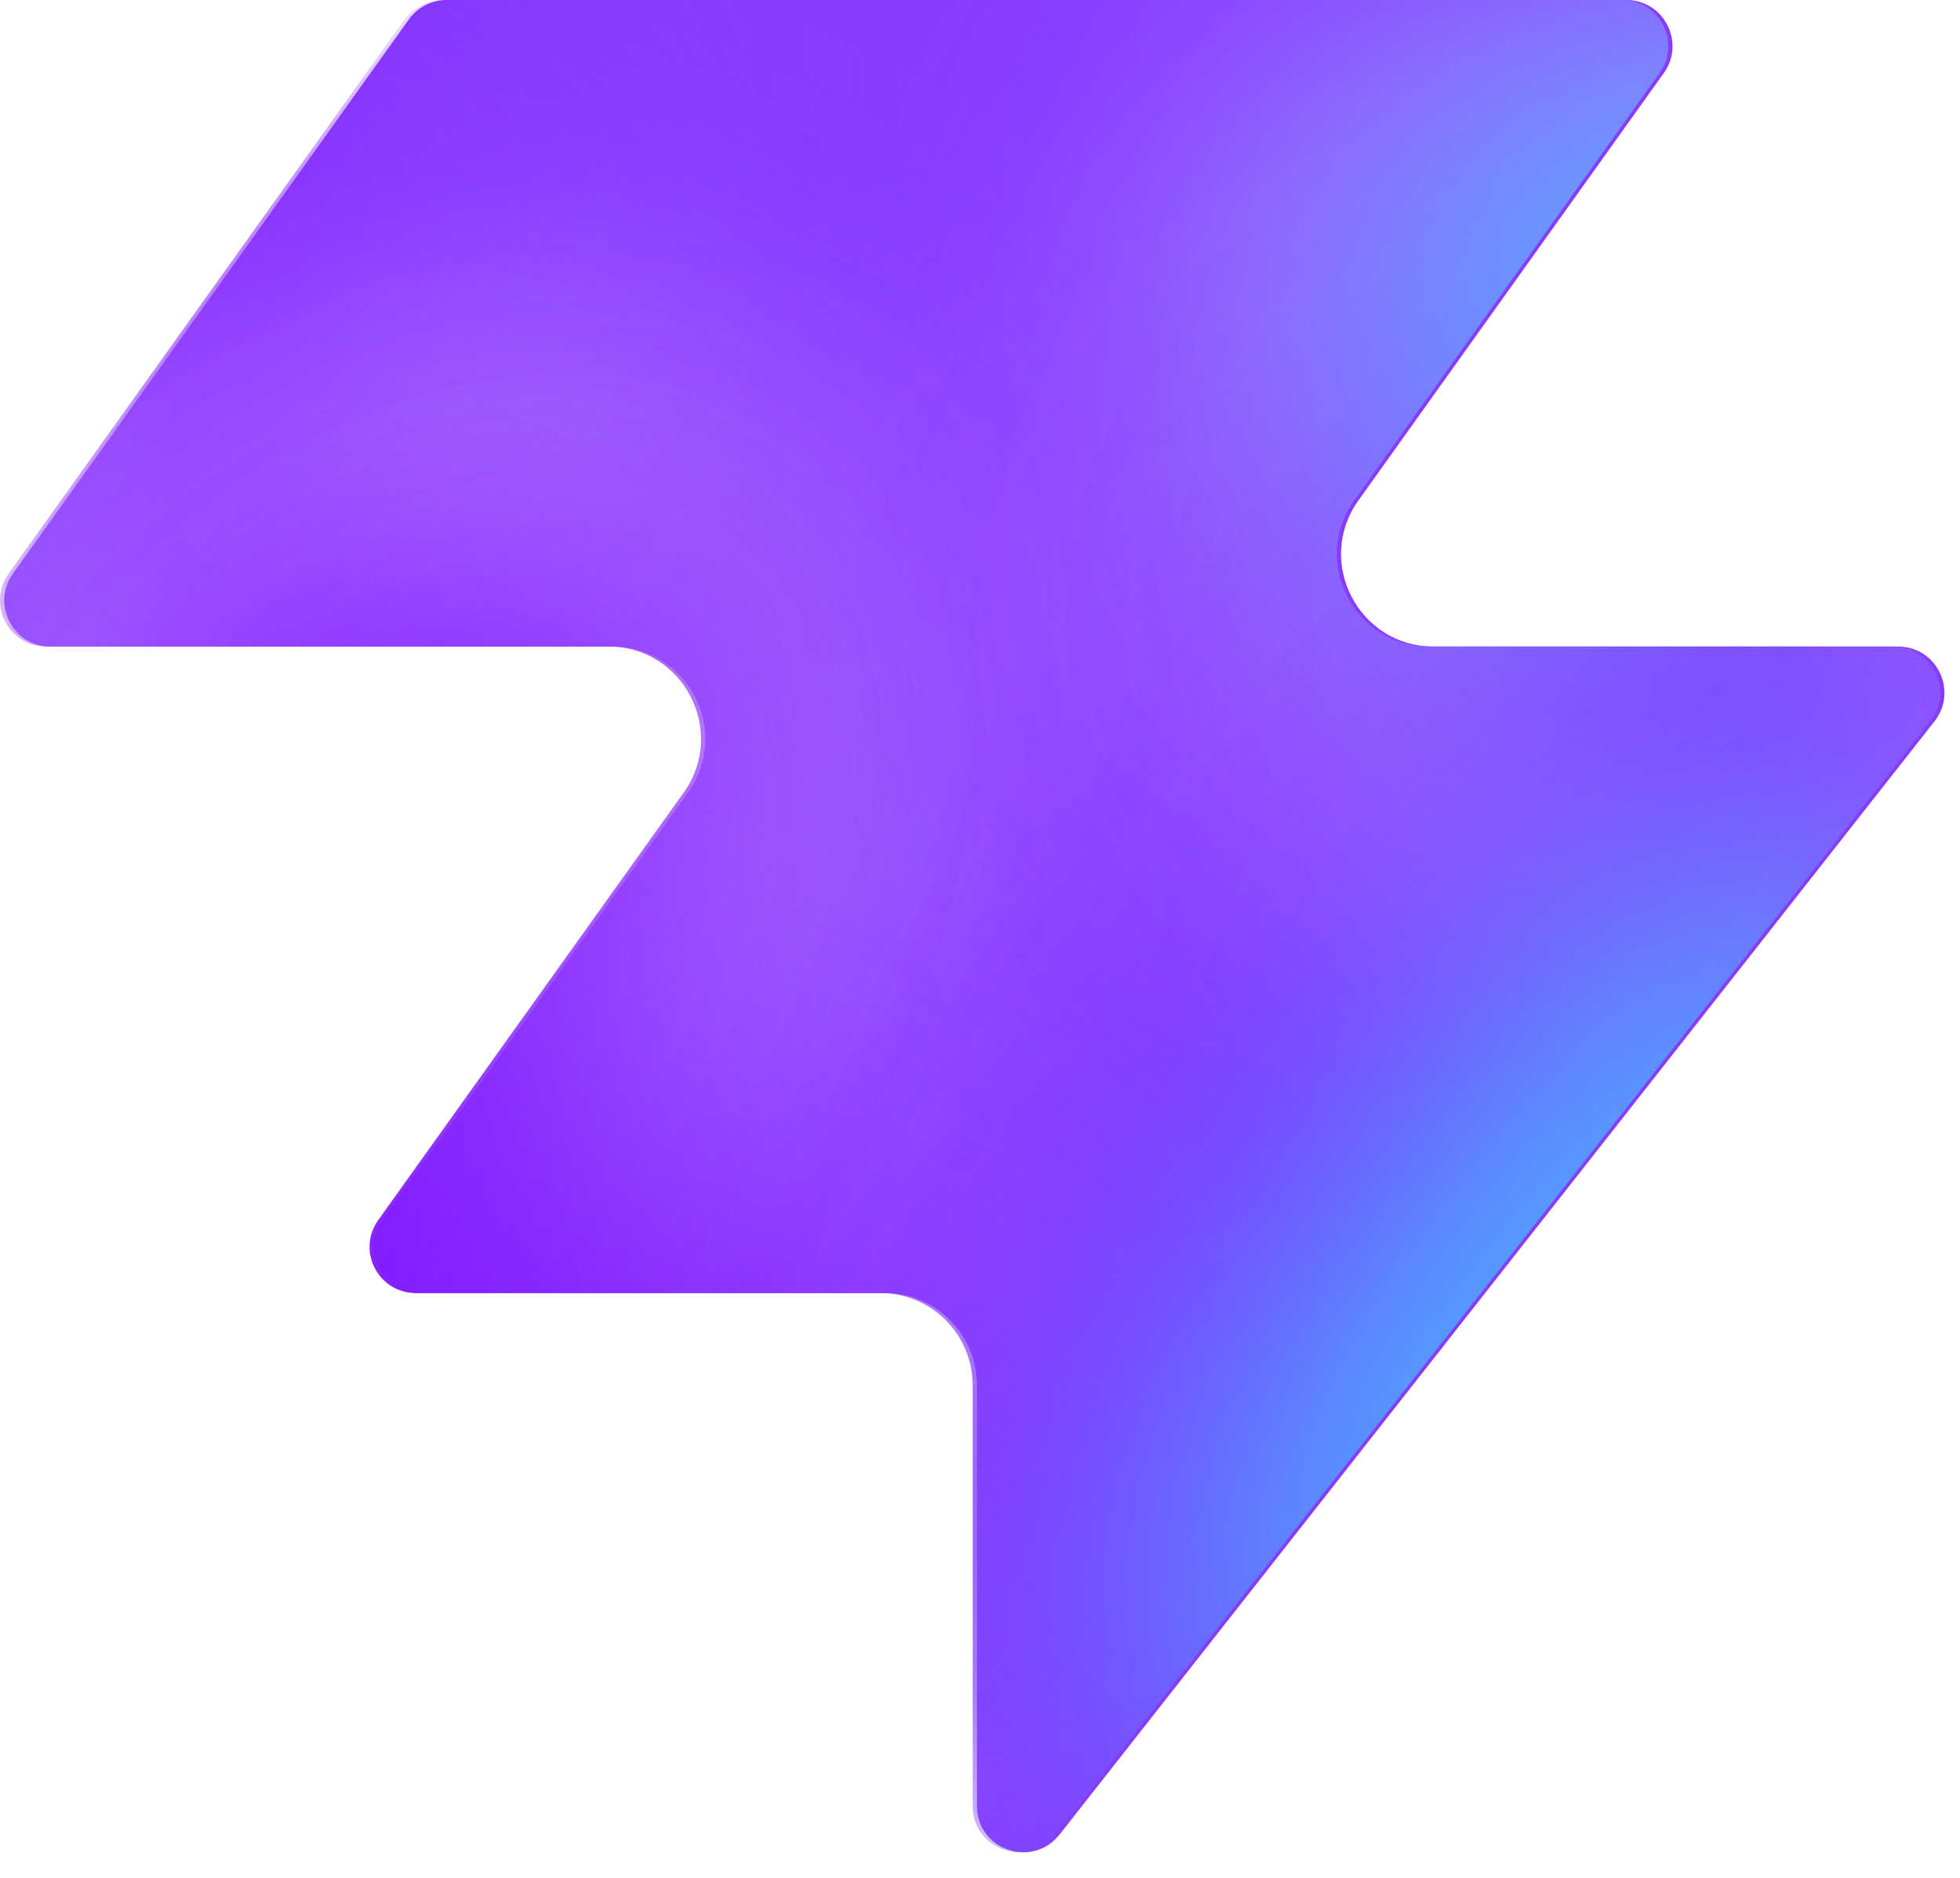
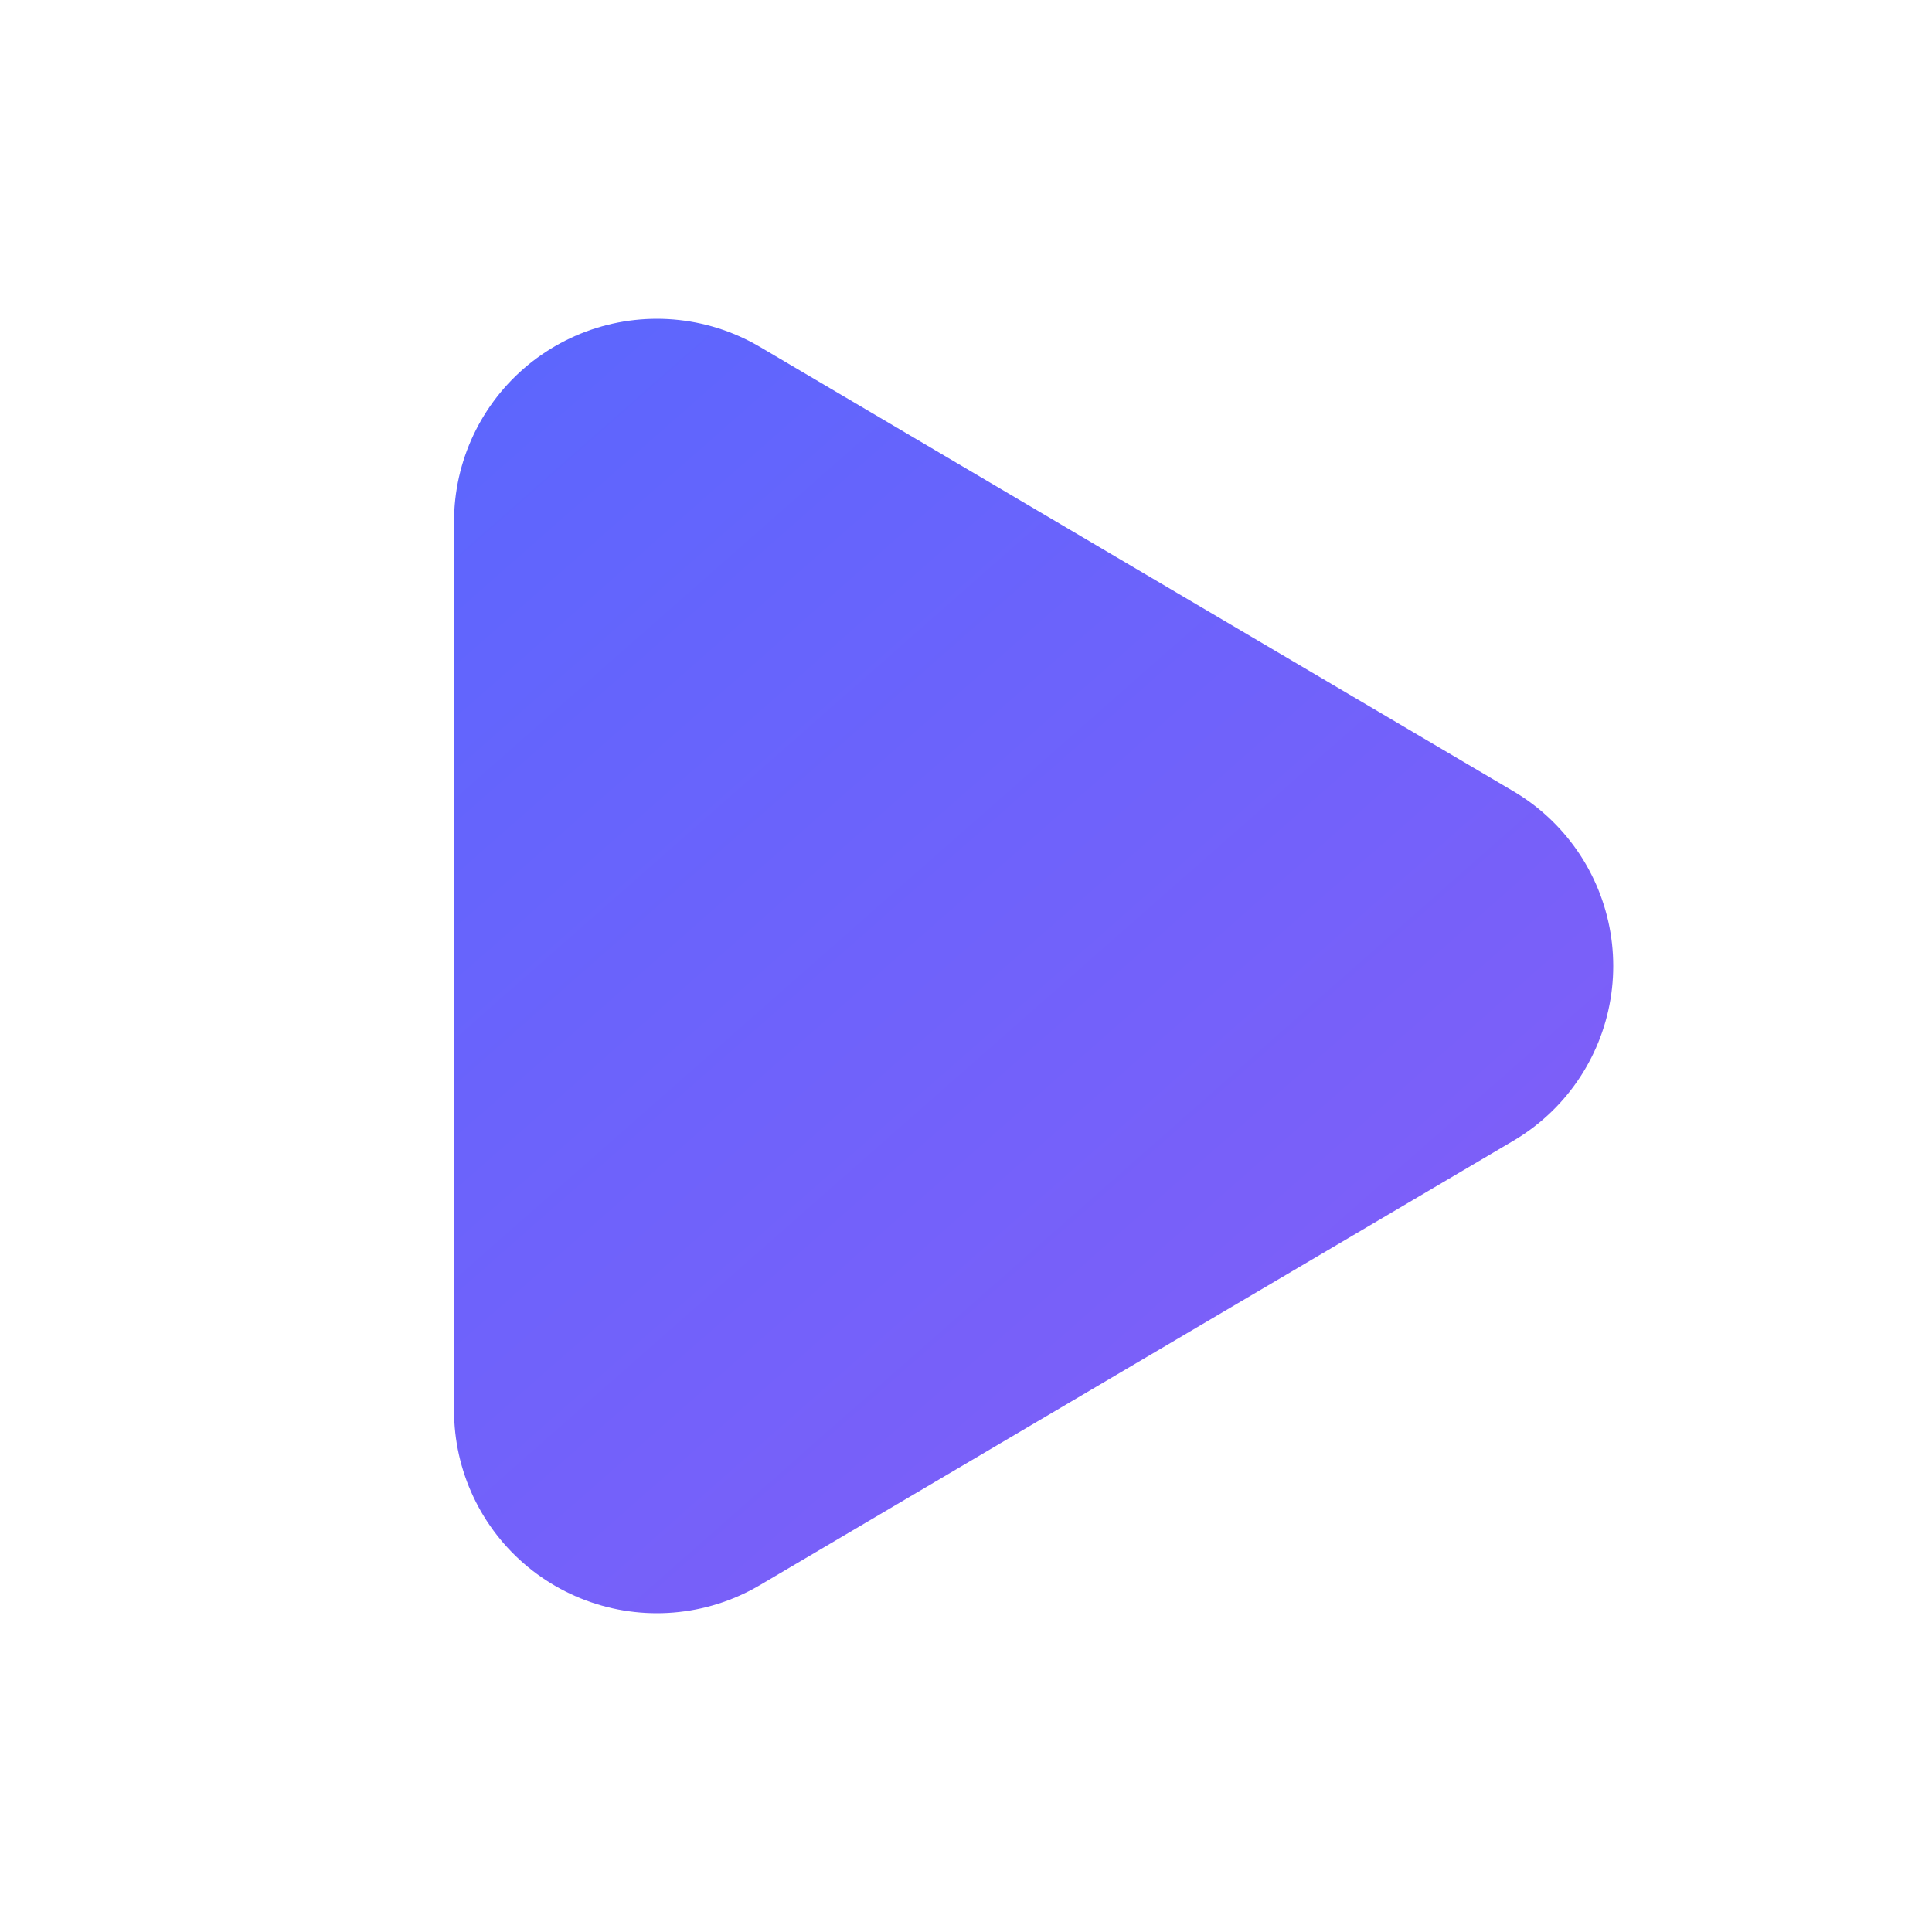
- <svg xmlns="http://www.w3.org/2000/svg" width="48" height="46" fill="none" viewBox="0 0 48 46">
-   <path fill="#863bff" d="M25.946 44.938c-.664.845-2.021.375-2.021-.698V33.937a2.26 2.26 0 0 0-2.262-2.262H10.287c-.92 0-1.456-1.04-.92-1.788l7.48-10.471c1.07-1.497 0-3.578-1.842-3.578H1.237c-.92 0-1.456-1.04-.92-1.788L10.013.474c.214-.297.556-.474.92-.474h28.894c.92 0 1.456 1.04.92 1.788l-7.48 10.471c-1.07 1.498 0 3.579 1.842 3.579h11.377c.943 0 1.473 1.088.89 1.83L25.947 44.94z" style="fill:#863bff;fill:color(display-p3 .525 .23 1);fill-opacity:1" />
-   <mask id="a" width="48" height="46" x="0" y="0" maskUnits="userSpaceOnUse" style="mask-type:alpha">
-     <path fill="#000" d="M25.842 44.938c-.664.844-2.021.375-2.021-.698V33.937a2.26 2.26 0 0 0-2.262-2.262H10.183c-.92 0-1.456-1.04-.92-1.788l7.48-10.471c1.07-1.498 0-3.579-1.842-3.579H1.133c-.92 0-1.456-1.04-.92-1.787L9.91.473c.214-.297.556-.474.92-.474h28.894c.92 0 1.456 1.04.92 1.788l-7.48 10.471c-1.07 1.498 0 3.578 1.842 3.578h11.377c.943 0 1.473 1.088.89 1.832L25.843 44.94z" style="fill:#000;fill-opacity:1" />
-   </mask>
-   <g mask="url(#a)">
-     <g filter="url(#b)">
-       <ellipse cx="5.508" cy="14.704" fill="#ede6ff" rx="5.508" ry="14.704" style="fill:#ede6ff;fill:color(display-p3 .927 .903 1);fill-opacity:1" transform="matrix(.00324 1 1 -.00324 -4.47 31.516)" />
-     </g>
-     <g filter="url(#c)">
-       <ellipse cx="10.399" cy="29.851" fill="#ede6ff" rx="10.399" ry="29.851" style="fill:#ede6ff;fill:color(display-p3 .927 .903 1);fill-opacity:1" transform="matrix(.00324 1 1 -.00324 -39.328 7.883)" />
-     </g>
-     <g filter="url(#d)">
-       <ellipse cx="5.508" cy="30.487" fill="#7e14ff" rx="5.508" ry="30.487" style="fill:#7e14ff;fill:color(display-p3 .492 .077 1);fill-opacity:1" transform="rotate(89.814 -25.913 -14.639)scale(1 -1)" />
-     </g>
-     <g filter="url(#e)">
-       <ellipse cx="5.508" cy="30.599" fill="#7e14ff" rx="5.508" ry="30.599" style="fill:#7e14ff;fill:color(display-p3 .492 .077 1);fill-opacity:1" transform="rotate(89.814 -32.644 -3.334)scale(1 -1)" />
-     </g>
-     <g filter="url(#f)">
-       <ellipse cx="5.508" cy="30.599" fill="#7e14ff" rx="5.508" ry="30.599" style="fill:#7e14ff;fill:color(display-p3 .492 .077 1);fill-opacity:1" transform="matrix(.00324 1 1 -.00324 -34.34 30.47)" />
-     </g>
-     <g filter="url(#g)">
-       <ellipse cx="14.072" cy="22.078" fill="#ede6ff" rx="14.072" ry="22.078" style="fill:#ede6ff;fill:color(display-p3 .927 .903 1);fill-opacity:1" transform="rotate(93.35 24.506 48.493)scale(-1 1)" />
-     </g>
-     <g filter="url(#h)">
-       <ellipse cx="3.47" cy="21.501" fill="#7e14ff" rx="3.47" ry="21.501" style="fill:#7e14ff;fill:color(display-p3 .492 .077 1);fill-opacity:1" transform="rotate(89.009 28.708 47.59)scale(-1 1)" />
-     </g>
-     <g filter="url(#i)">
-       <ellipse cx="3.47" cy="21.501" fill="#7e14ff" rx="3.47" ry="21.501" style="fill:#7e14ff;fill:color(display-p3 .492 .077 1);fill-opacity:1" transform="rotate(89.009 28.708 47.59)scale(-1 1)" />
-     </g>
-     <g filter="url(#j)">
-       <ellipse cx=".387" cy="8.972" fill="#7e14ff" rx="4.407" ry="29.108" style="fill:#7e14ff;fill:color(display-p3 .492 .077 1);fill-opacity:1" transform="rotate(39.51 .387 8.972)" />
-     </g>
-     <g filter="url(#k)">
-       <ellipse cx="47.523" cy="-6.092" fill="#7e14ff" rx="4.407" ry="29.108" style="fill:#7e14ff;fill:color(display-p3 .492 .077 1);fill-opacity:1" transform="rotate(37.892 47.523 -6.092)" />
-     </g>
-     <g filter="url(#l)">
-       <ellipse cx="41.412" cy="6.333" fill="#47bfff" rx="5.971" ry="9.665" style="fill:#47bfff;fill:color(display-p3 .28 .748 1);fill-opacity:1" transform="rotate(37.892 41.412 6.333)" />
-     </g>
-     <g filter="url(#m)">
-       <ellipse cx="-1.879" cy="38.332" fill="#7e14ff" rx="4.407" ry="29.108" style="fill:#7e14ff;fill:color(display-p3 .492 .077 1);fill-opacity:1" transform="rotate(37.892 -1.88 38.332)" />
-     </g>
-     <g filter="url(#n)">
-       <ellipse cx="-1.879" cy="38.332" fill="#7e14ff" rx="4.407" ry="29.108" style="fill:#7e14ff;fill:color(display-p3 .492 .077 1);fill-opacity:1" transform="rotate(37.892 -1.88 38.332)" />
-     </g>
-     <g filter="url(#o)">
-       <ellipse cx="35.651" cy="29.907" fill="#7e14ff" rx="4.407" ry="29.108" style="fill:#7e14ff;fill:color(display-p3 .492 .077 1);fill-opacity:1" transform="rotate(37.892 35.651 29.907)" />
-     </g>
-     <g filter="url(#p)">
-       <ellipse cx="38.418" cy="32.4" fill="#47bfff" rx="5.971" ry="15.297" style="fill:#47bfff;fill:color(display-p3 .28 .748 1);fill-opacity:1" transform="rotate(37.892 38.418 32.4)" />
-     </g>
-   </g>
+ <svg xmlns="http://www.w3.org/2000/svg" width="100" height="100" viewBox="0 0 100 100" fill="none">
  <defs>
-     <filter id="b" width="60.045" height="41.654" x="-19.77" y="16.149" color-interpolation-filters="sRGB" filterUnits="userSpaceOnUse">
-       <feFlood flood-opacity="0" result="BackgroundImageFix" />
-       <feBlend in="SourceGraphic" in2="BackgroundImageFix" result="shape" />
-       <feGaussianBlur result="effect1_foregroundBlur_2002_17158" stdDeviation="7.659" />
-     </filter>
-     <filter id="c" width="90.34" height="51.437" x="-54.613" y="-7.533" color-interpolation-filters="sRGB" filterUnits="userSpaceOnUse">
-       <feFlood flood-opacity="0" result="BackgroundImageFix" />
-       <feBlend in="SourceGraphic" in2="BackgroundImageFix" result="shape" />
-       <feGaussianBlur result="effect1_foregroundBlur_2002_17158" stdDeviation="7.659" />
-     </filter>
-     <filter id="d" width="79.355" height="29.4" x="-49.64" y="2.03" color-interpolation-filters="sRGB" filterUnits="userSpaceOnUse">
-       <feFlood flood-opacity="0" result="BackgroundImageFix" />
-       <feBlend in="SourceGraphic" in2="BackgroundImageFix" result="shape" />
-       <feGaussianBlur result="effect1_foregroundBlur_2002_17158" stdDeviation="4.596" />
-     </filter>
-     <filter id="e" width="79.579" height="29.4" x="-45.045" y="20.029" color-interpolation-filters="sRGB" filterUnits="userSpaceOnUse">
-       <feFlood flood-opacity="0" result="BackgroundImageFix" />
-       <feBlend in="SourceGraphic" in2="BackgroundImageFix" result="shape" />
-       <feGaussianBlur result="effect1_foregroundBlur_2002_17158" stdDeviation="4.596" />
-     </filter>
-     <filter id="f" width="79.579" height="29.4" x="-43.513" y="21.178" color-interpolation-filters="sRGB" filterUnits="userSpaceOnUse">
-       <feFlood flood-opacity="0" result="BackgroundImageFix" />
-       <feBlend in="SourceGraphic" in2="BackgroundImageFix" result="shape" />
-       <feGaussianBlur result="effect1_foregroundBlur_2002_17158" stdDeviation="4.596" />
-     </filter>
-     <filter id="g" width="74.749" height="58.852" x="15.756" y="-17.901" color-interpolation-filters="sRGB" filterUnits="userSpaceOnUse">
-       <feFlood flood-opacity="0" result="BackgroundImageFix" />
-       <feBlend in="SourceGraphic" in2="BackgroundImageFix" result="shape" />
-       <feGaussianBlur result="effect1_foregroundBlur_2002_17158" stdDeviation="7.659" />
-     </filter>
-     <filter id="h" width="61.377" height="25.362" x="23.548" y="2.284" color-interpolation-filters="sRGB" filterUnits="userSpaceOnUse">
-       <feFlood flood-opacity="0" result="BackgroundImageFix" />
-       <feBlend in="SourceGraphic" in2="BackgroundImageFix" result="shape" />
-       <feGaussianBlur result="effect1_foregroundBlur_2002_17158" stdDeviation="4.596" />
-     </filter>
-     <filter id="i" width="61.377" height="25.362" x="23.548" y="2.284" color-interpolation-filters="sRGB" filterUnits="userSpaceOnUse">
-       <feFlood flood-opacity="0" result="BackgroundImageFix" />
-       <feBlend in="SourceGraphic" in2="BackgroundImageFix" result="shape" />
-       <feGaussianBlur result="effect1_foregroundBlur_2002_17158" stdDeviation="4.596" />
-     </filter>
-     <filter id="j" width="56.045" height="63.649" x="-27.636" y="-22.853" color-interpolation-filters="sRGB" filterUnits="userSpaceOnUse">
-       <feFlood flood-opacity="0" result="BackgroundImageFix" />
-       <feBlend in="SourceGraphic" in2="BackgroundImageFix" result="shape" />
-       <feGaussianBlur result="effect1_foregroundBlur_2002_17158" stdDeviation="4.596" />
-     </filter>
-     <filter id="k" width="54.814" height="64.646" x="20.116" y="-38.415" color-interpolation-filters="sRGB" filterUnits="userSpaceOnUse">
-       <feFlood flood-opacity="0" result="BackgroundImageFix" />
-       <feBlend in="SourceGraphic" in2="BackgroundImageFix" result="shape" />
-       <feGaussianBlur result="effect1_foregroundBlur_2002_17158" stdDeviation="4.596" />
-     </filter>
-     <filter id="l" width="33.541" height="35.313" x="24.641" y="-11.323" color-interpolation-filters="sRGB" filterUnits="userSpaceOnUse">
-       <feFlood flood-opacity="0" result="BackgroundImageFix" />
-       <feBlend in="SourceGraphic" in2="BackgroundImageFix" result="shape" />
-       <feGaussianBlur result="effect1_foregroundBlur_2002_17158" stdDeviation="4.596" />
-     </filter>
-     <filter id="m" width="54.814" height="64.646" x="-29.286" y="6.009" color-interpolation-filters="sRGB" filterUnits="userSpaceOnUse">
-       <feFlood flood-opacity="0" result="BackgroundImageFix" />
-       <feBlend in="SourceGraphic" in2="BackgroundImageFix" result="shape" />
-       <feGaussianBlur result="effect1_foregroundBlur_2002_17158" stdDeviation="4.596" />
-     </filter>
-     <filter id="n" width="54.814" height="64.646" x="-29.286" y="6.009" color-interpolation-filters="sRGB" filterUnits="userSpaceOnUse">
-       <feFlood flood-opacity="0" result="BackgroundImageFix" />
-       <feBlend in="SourceGraphic" in2="BackgroundImageFix" result="shape" />
-       <feGaussianBlur result="effect1_foregroundBlur_2002_17158" stdDeviation="4.596" />
-     </filter>
-     <filter id="o" width="54.814" height="64.646" x="8.244" y="-2.416" color-interpolation-filters="sRGB" filterUnits="userSpaceOnUse">
-       <feFlood flood-opacity="0" result="BackgroundImageFix" />
-       <feBlend in="SourceGraphic" in2="BackgroundImageFix" result="shape" />
-       <feGaussianBlur result="effect1_foregroundBlur_2002_17158" stdDeviation="4.596" />
-     </filter>
-     <filter id="p" width="39.409" height="43.623" x="18.713" y="10.588" color-interpolation-filters="sRGB" filterUnits="userSpaceOnUse">
-       <feFlood flood-opacity="0" result="BackgroundImageFix" />
-       <feBlend in="SourceGraphic" in2="BackgroundImageFix" result="shape" />
-       <feGaussianBlur result="effect1_foregroundBlur_2002_17158" stdDeviation="4.596" />
-     </filter>
+     <linearGradient id="logomark" x1="12" y1="8" x2="86" y2="92" gradientUnits="userSpaceOnUse">
+       <stop stop-color="#5468FF" />
+       <stop offset="1" stop-color="#8B5CF6" />
+     </linearGradient>
  </defs>
+   <path d="M34 27 L34 73 L73 50 Z" fill="url(#logomark)" stroke="url(#logomark)" stroke-width="21" stroke-linejoin="round" stroke-linecap="round" />
</svg>
